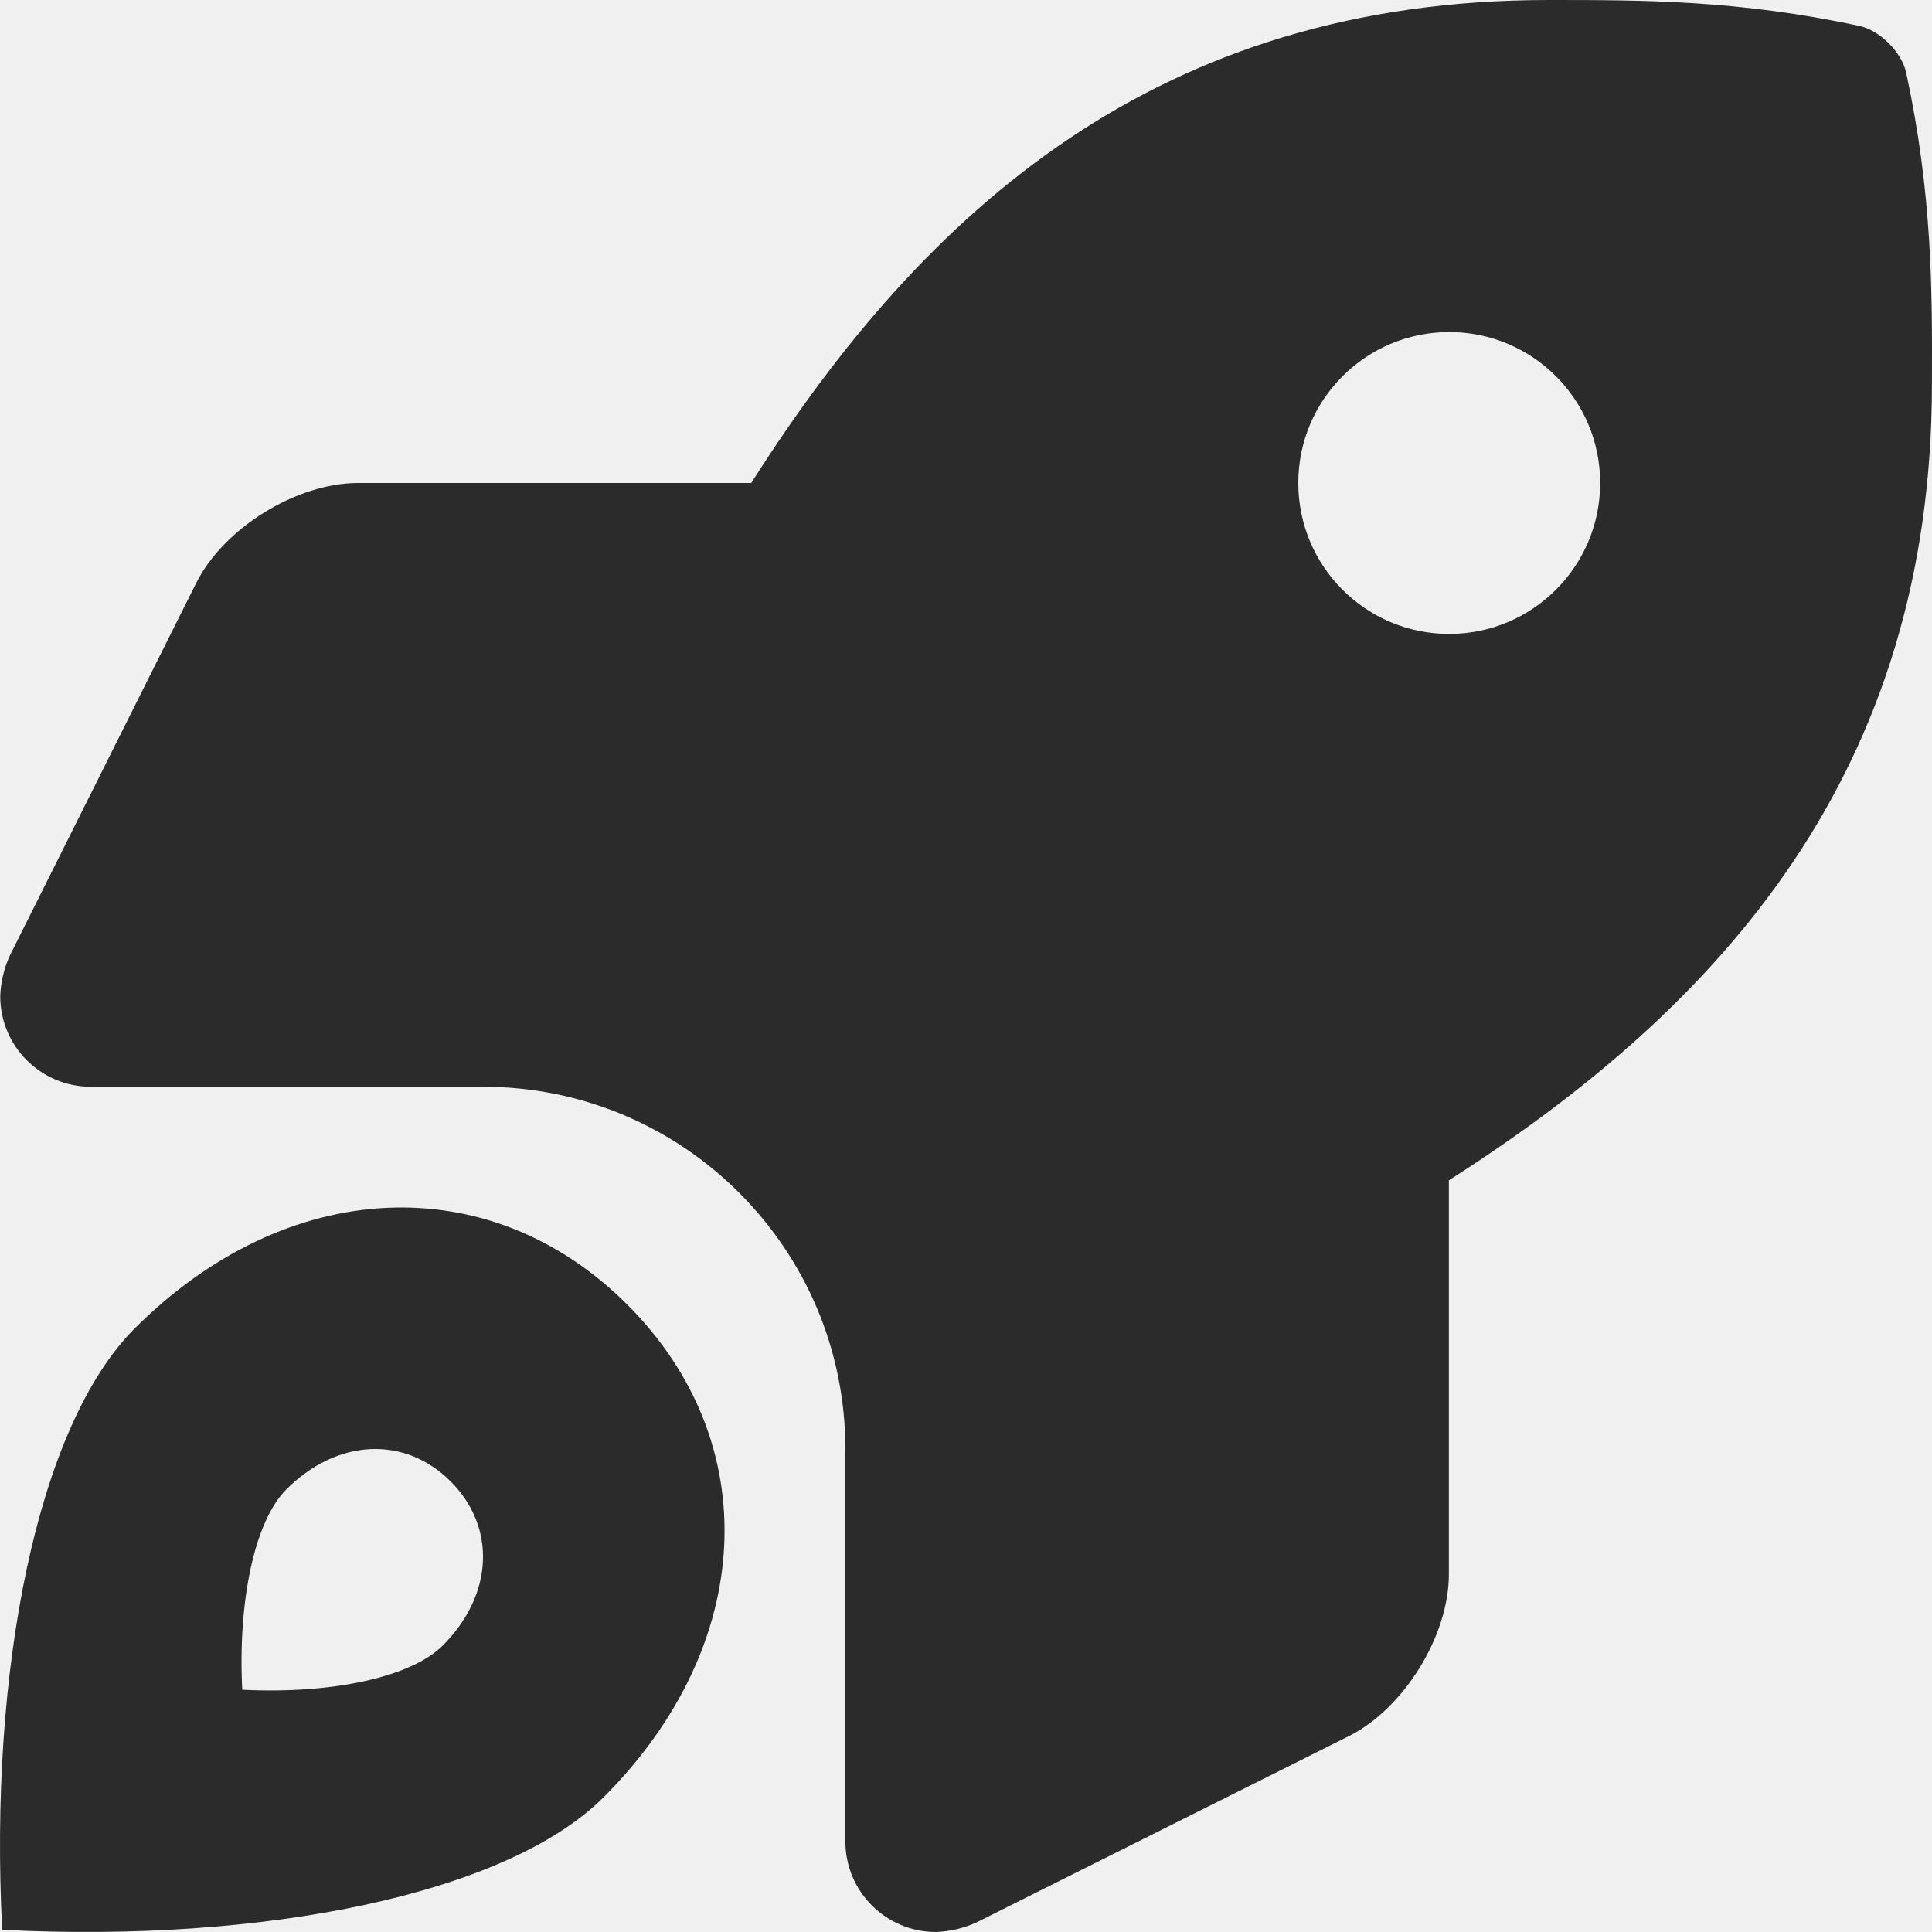
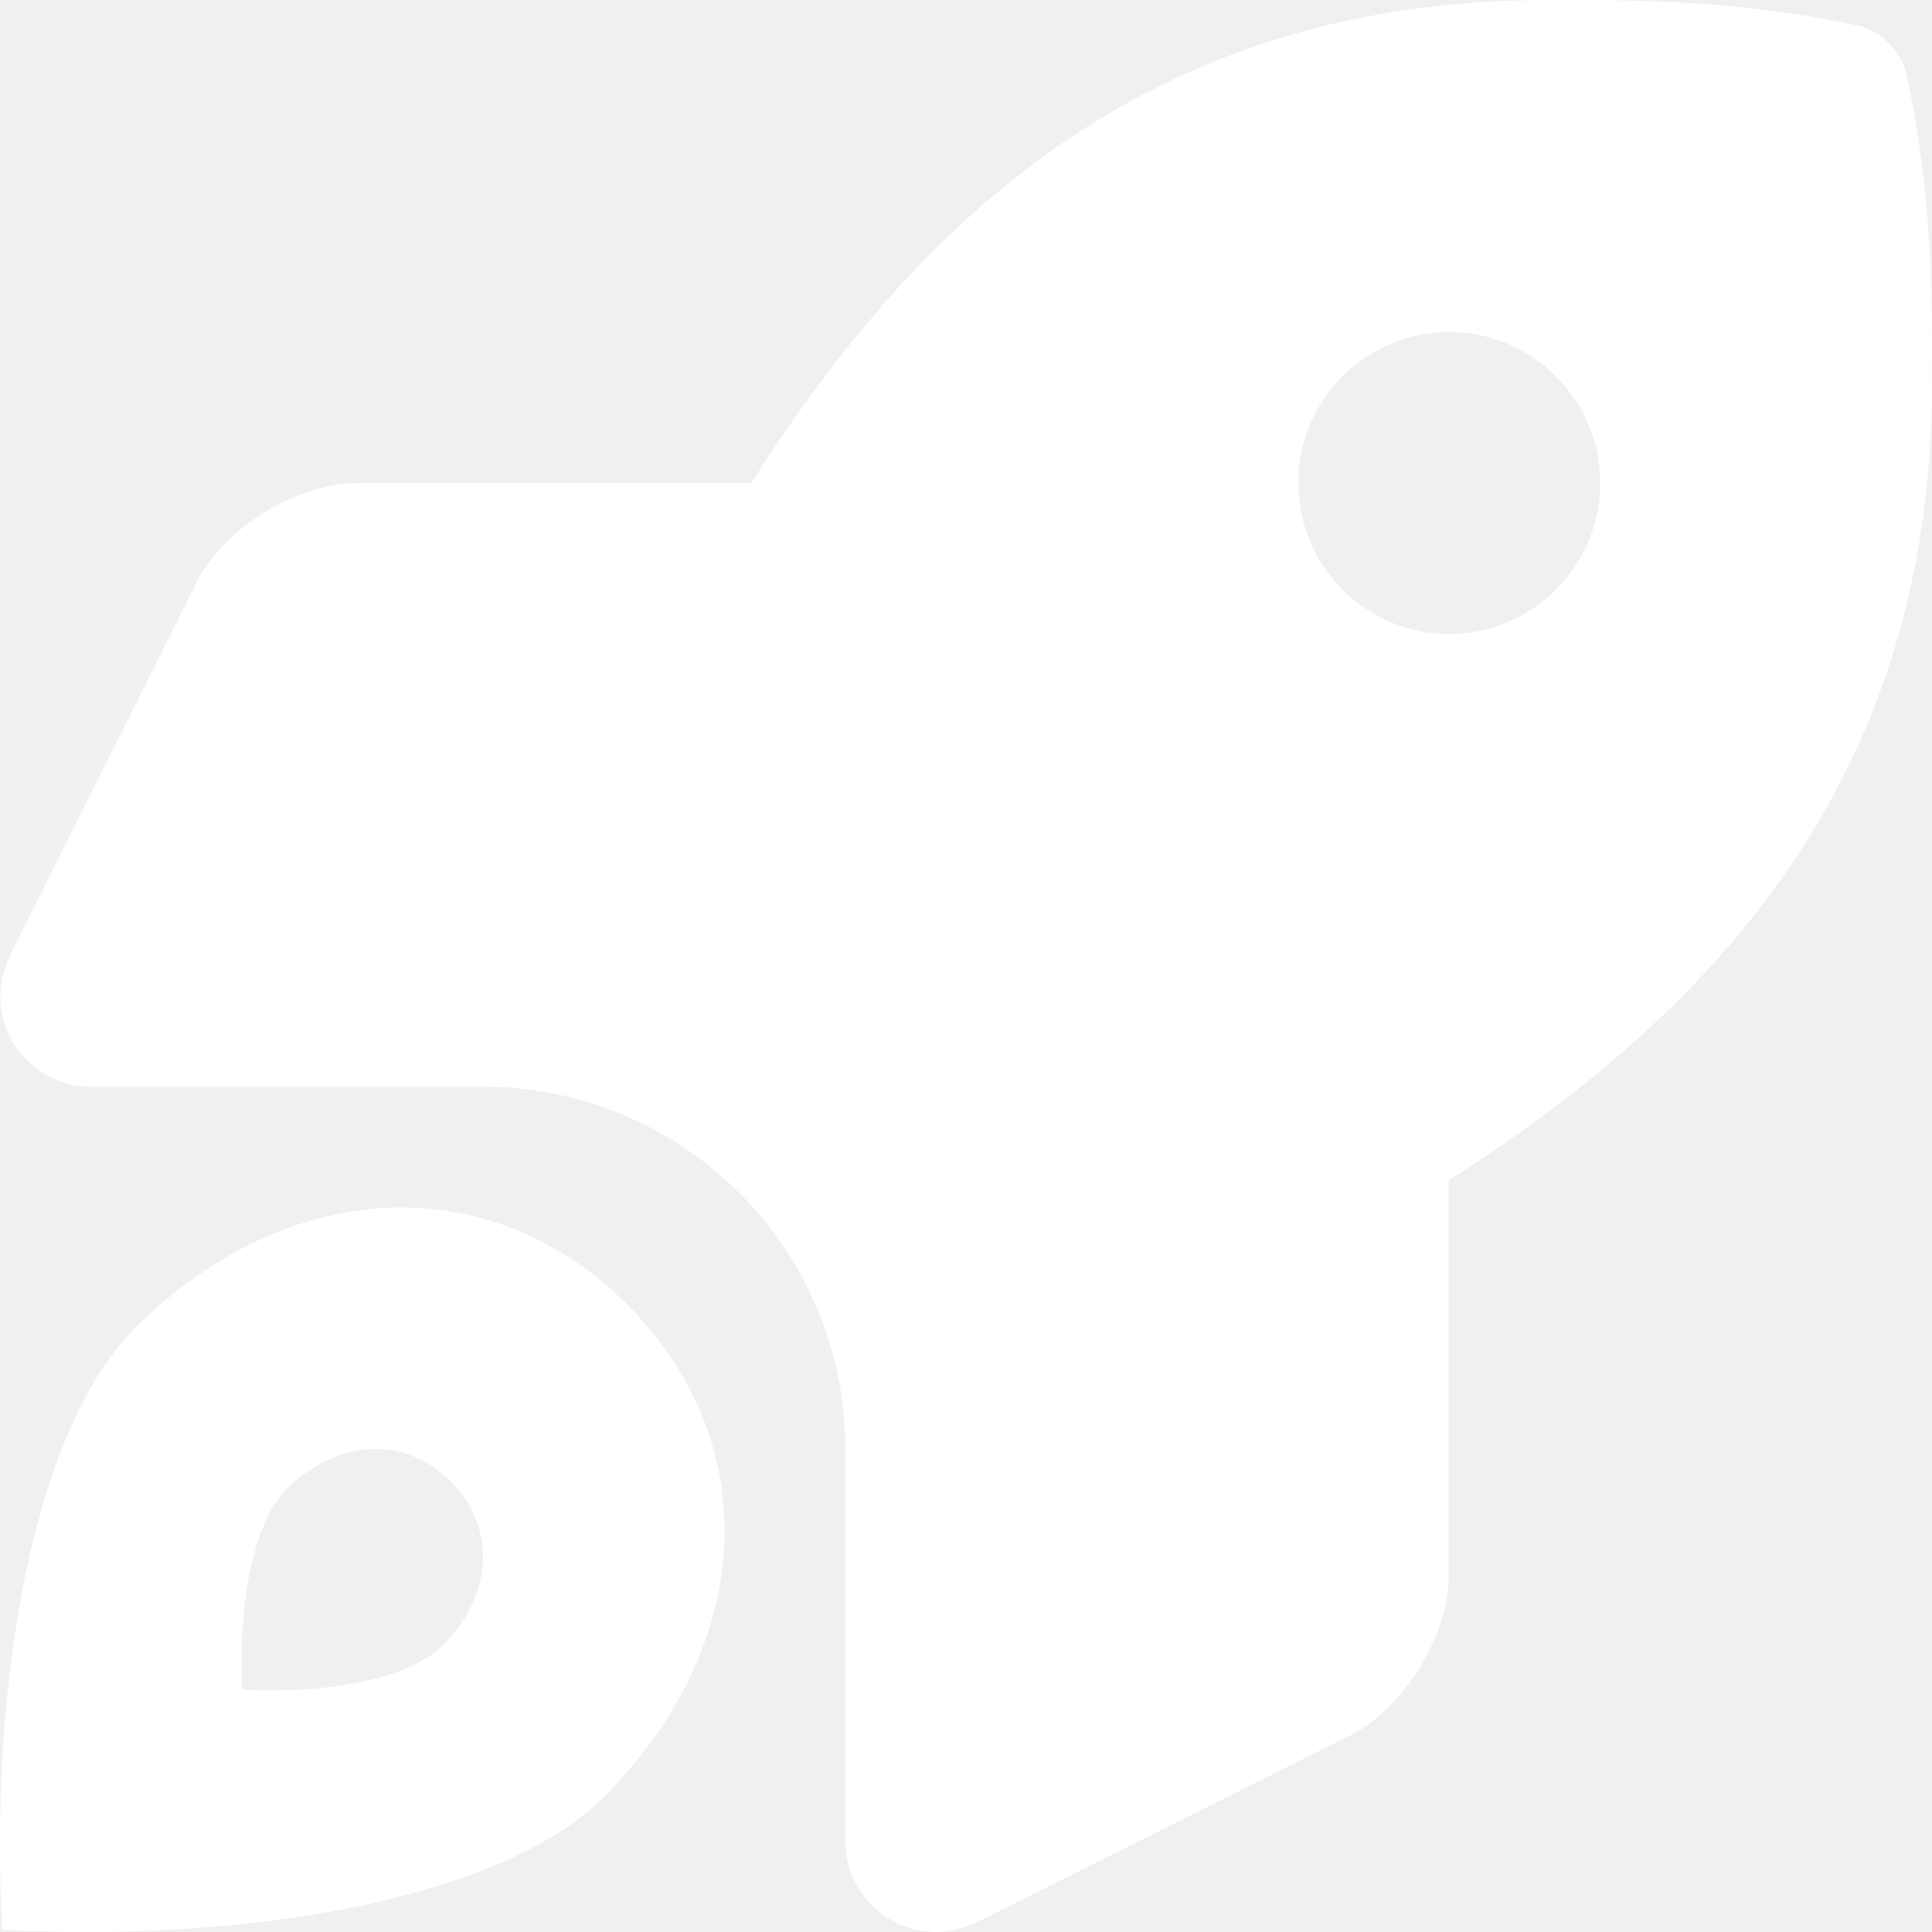
<svg xmlns="http://www.w3.org/2000/svg" aria-hidden="true" focusable="false" data-prefix="fas" data-icon="rocket-launch" class="svg-inline--fa fa-rocket-launch fa-w-16" role="img" viewBox="0 0 512 512">
-   <path fill="#2b2b2b" d="M505.164,19.297c-1.176-5.463-6.987-11.266-12.451-12.434C460.616,0,435.464,0,410.42,0,307.201,0,245.302,55.203,199.092,128H94.889c-16.297,0-35.599,11.924-42.889,26.498L2.578,253.297A28.396,28.396,0,0,0,.062,264a24.008,24.008,0,0,0,24.004,24H128.019a96.007,96.007,0,0,1,96.014,96V488a24.008,24.008,0,0,0,24.004,24,28.548,28.548,0,0,0,10.705-2.516l98.747-49.406c14.561-7.285,26.475-26.564,26.475-42.844V312.797c72.589-46.312,128.019-108.406,128.019-211.094C512.075,76.553,512.075,51.402,505.164,19.297ZM384.056,168a40,40,0,1,1,40.006-40A40.02,40.02,0,0,1,384.056,168ZM35.685,352.066C9.827,377.92-2.95,442.594.576,511.41c69.116,3.559,133.611-9.352,159.365-35.105,40.289-40.279,42.877-93.986,6.311-130.549C129.687,309.197,75.97,311.785,35.685,352.066Zm81.633,84.031c-8.585,8.584-30.083,12.887-53.119,11.699-1.174-22.936,3.084-44.492,11.703-53.109,13.428-13.426,31.331-14.289,43.518-2.104C131.607,404.771,130.746,422.672,117.318,436.098Z" />
+   <path fill="#ffffff" d="M505.164,19.297c-1.176-5.463-6.987-11.266-12.451-12.434C460.616,0,435.464,0,410.42,0,307.201,0,245.302,55.203,199.092,128H94.889c-16.297,0-35.599,11.924-42.889,26.498L2.578,253.297A28.396,28.396,0,0,0,.062,264a24.008,24.008,0,0,0,24.004,24H128.019a96.007,96.007,0,0,1,96.014,96V488a24.008,24.008,0,0,0,24.004,24,28.548,28.548,0,0,0,10.705-2.516l98.747-49.406c14.561-7.285,26.475-26.564,26.475-42.844V312.797c72.589-46.312,128.019-108.406,128.019-211.094C512.075,76.553,512.075,51.402,505.164,19.297ZM384.056,168a40,40,0,1,1,40.006-40A40.02,40.02,0,0,1,384.056,168ZM35.685,352.066C9.827,377.92-2.95,442.594.576,511.41c69.116,3.559,133.611-9.352,159.365-35.105,40.289-40.279,42.877-93.986,6.311-130.549C129.687,309.197,75.97,311.785,35.685,352.066Zm81.633,84.031c-8.585,8.584-30.083,12.887-53.119,11.699-1.174-22.936,3.084-44.492,11.703-53.109,13.428-13.426,31.331-14.289,43.518-2.104C131.607,404.771,130.746,422.672,117.318,436.098Z" />
</svg>
